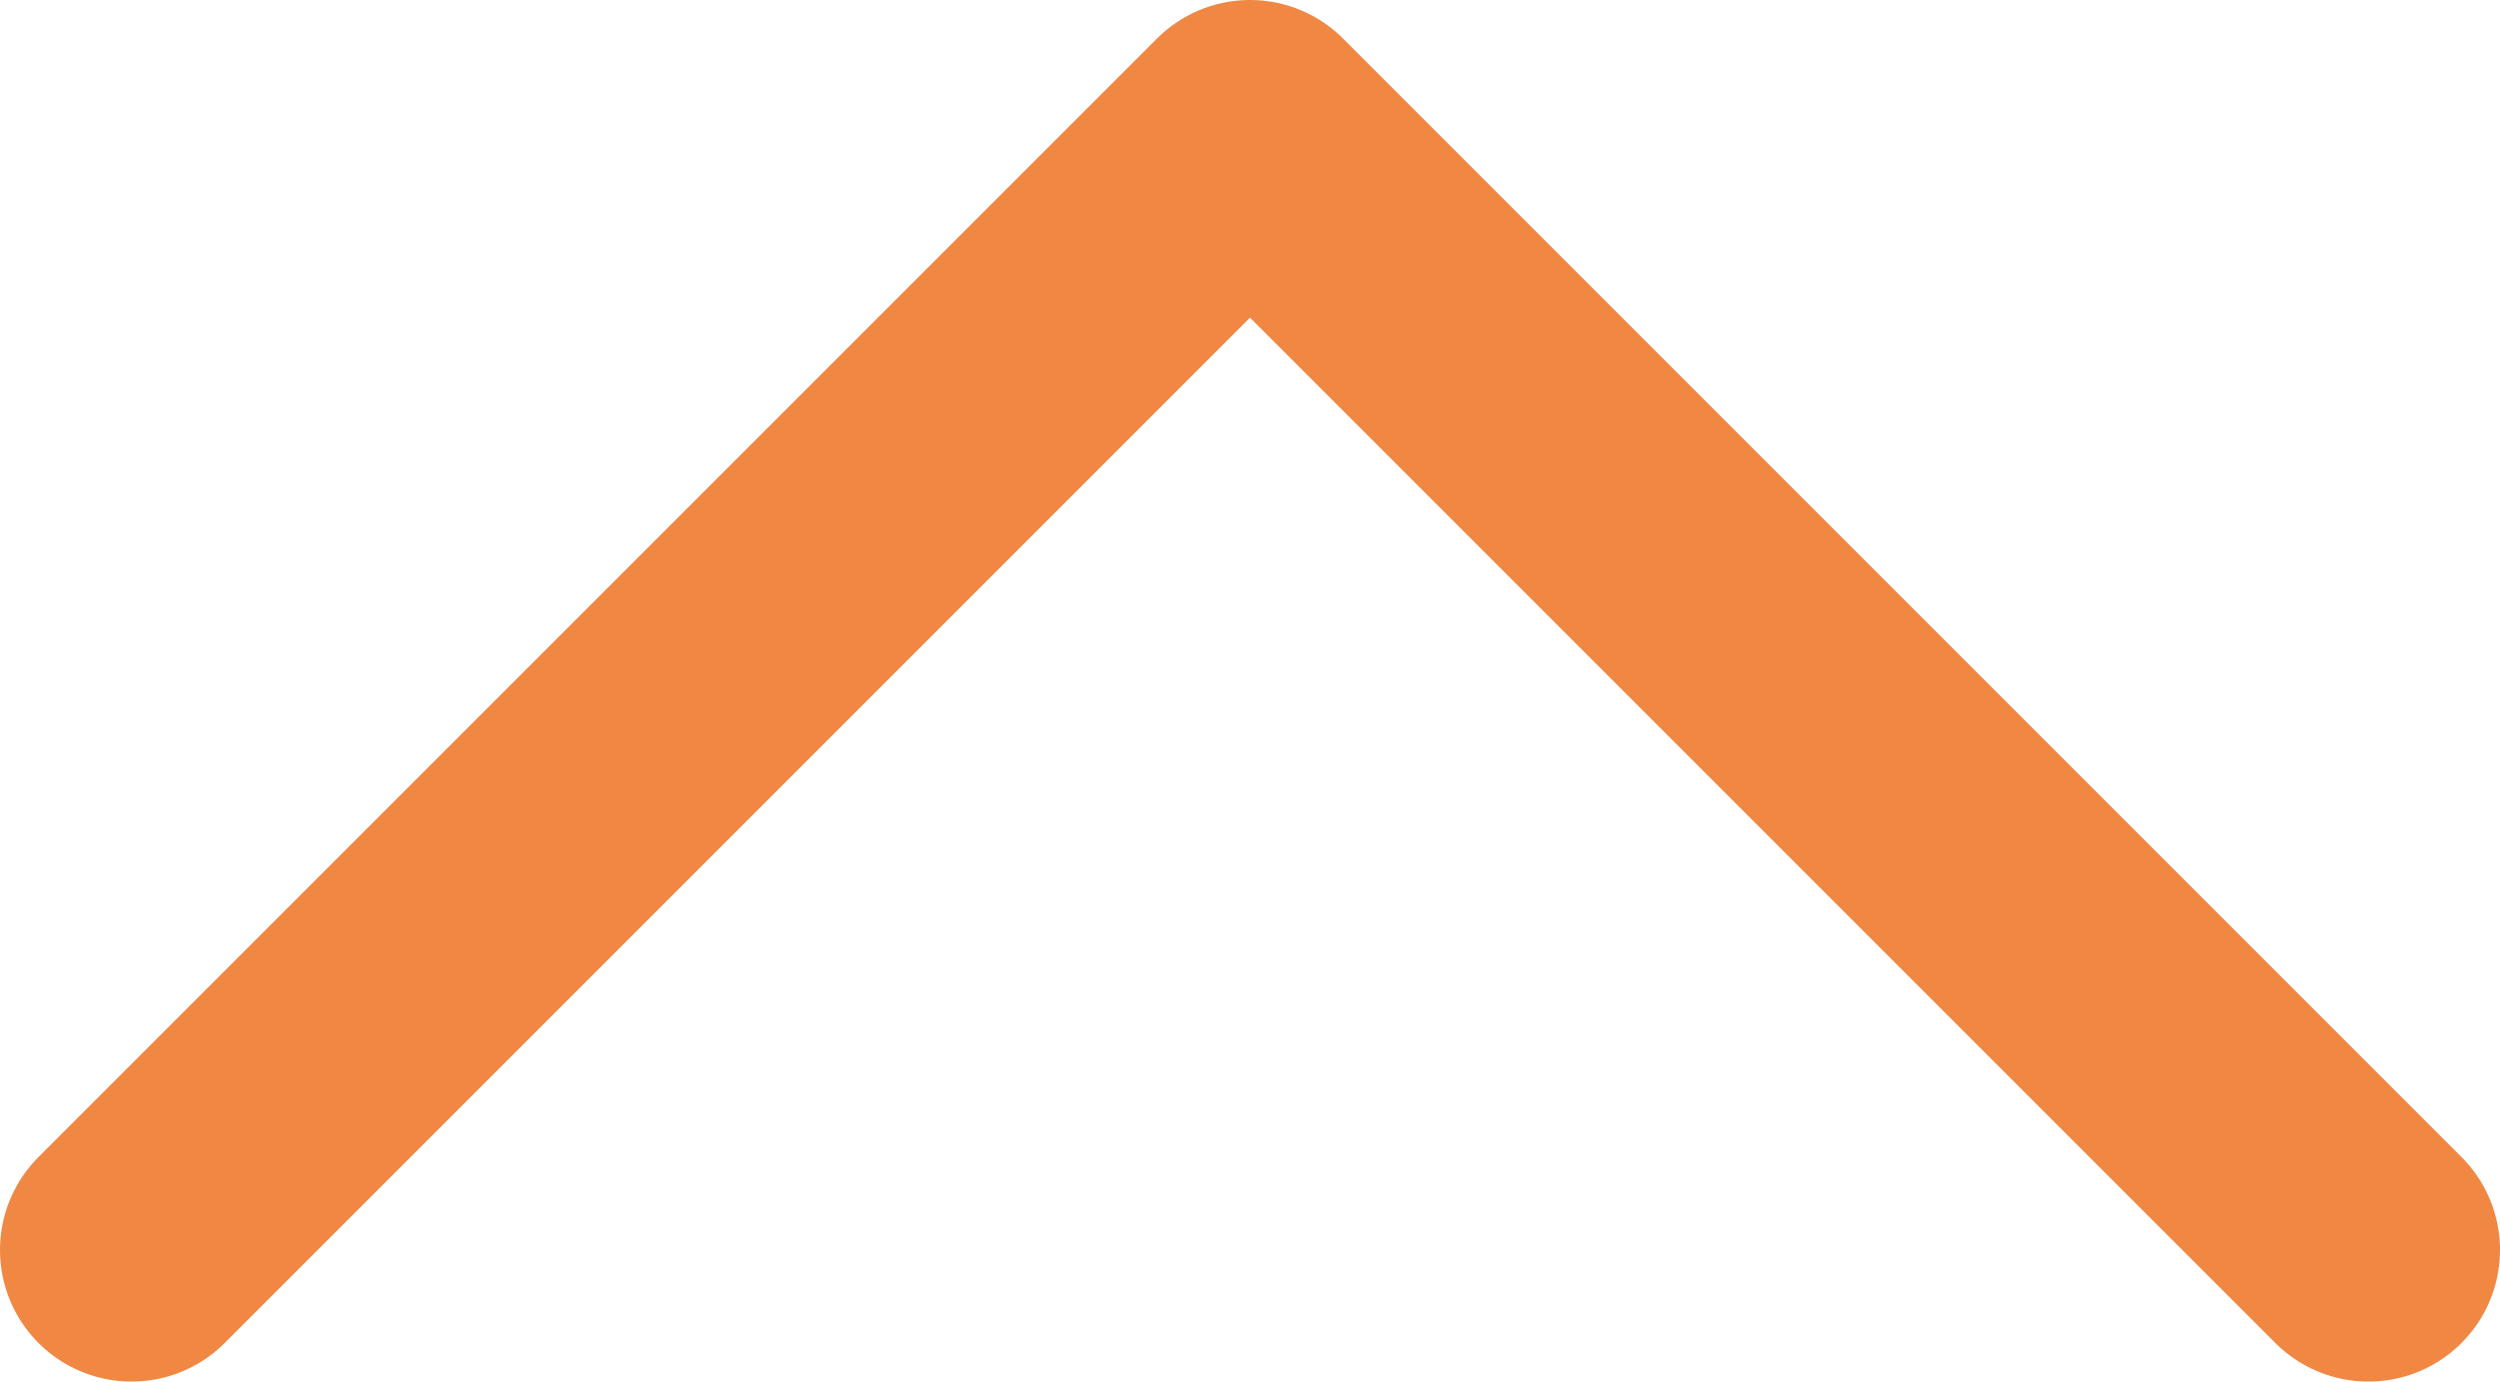
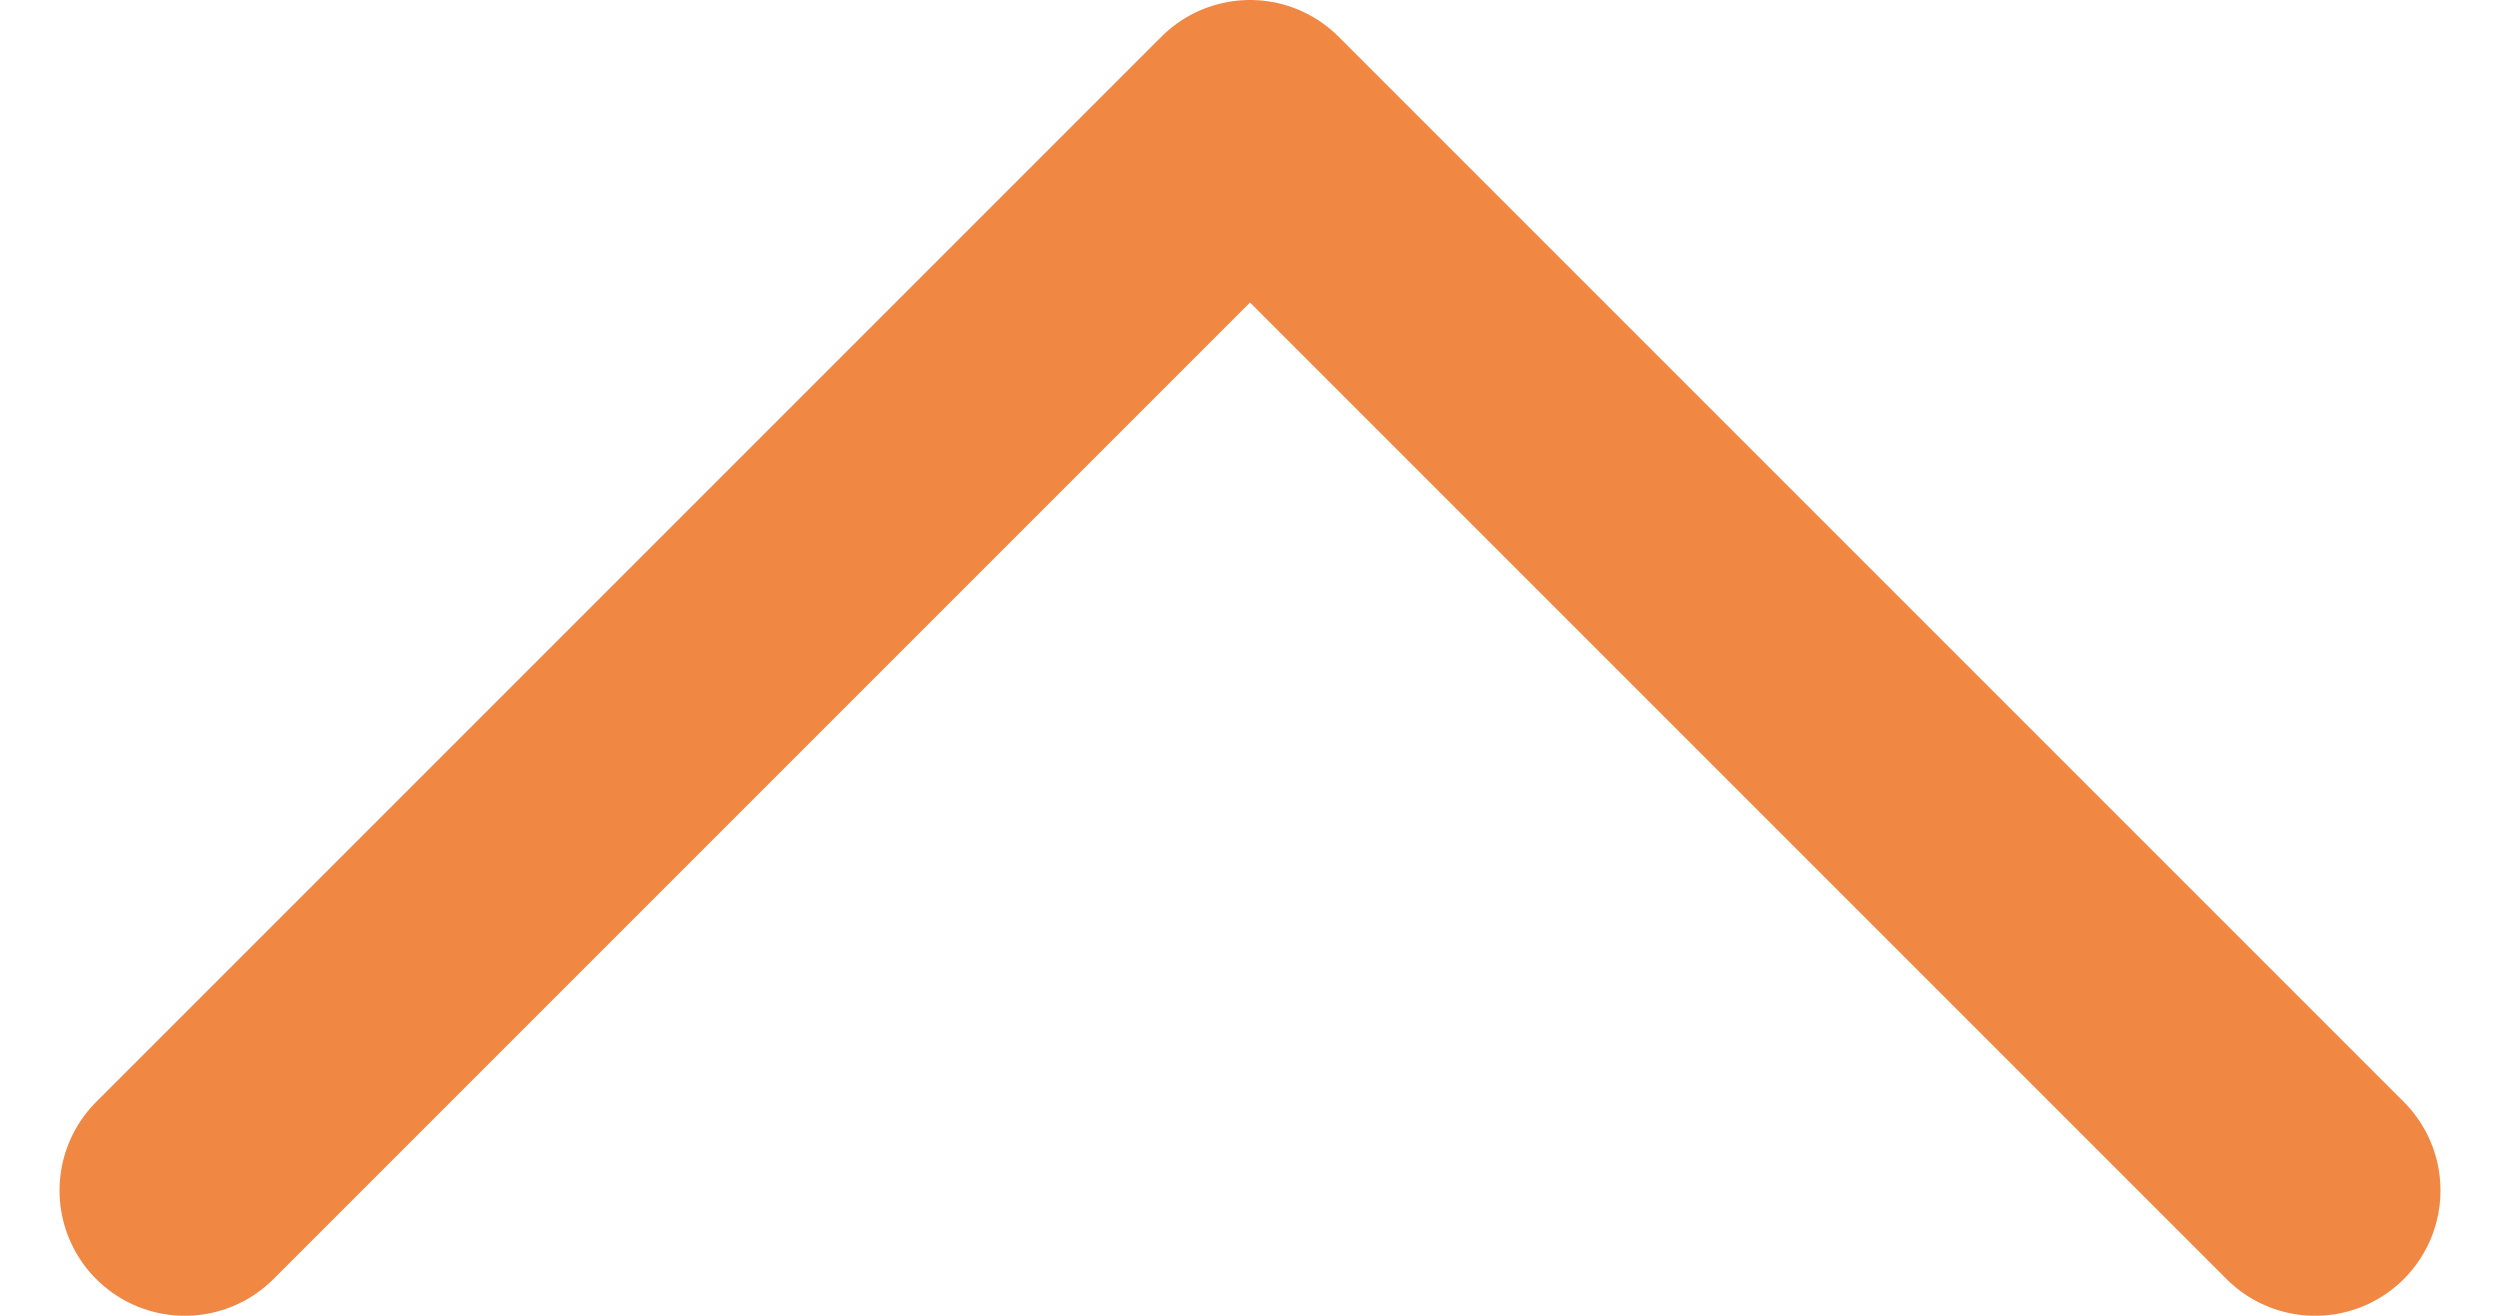
- <svg xmlns="http://www.w3.org/2000/svg" width="38" height="21" viewBox="0 0 38 21" fill="none">
+ <svg xmlns="http://www.w3.org/2000/svg" width="19" height="10" viewBox="0 0 38 21" fill="none">
  <path d="M36 19L19 2L2 19" stroke="#F08844" stroke-width="4" stroke-linecap="round" stroke-linejoin="round" />
</svg>
